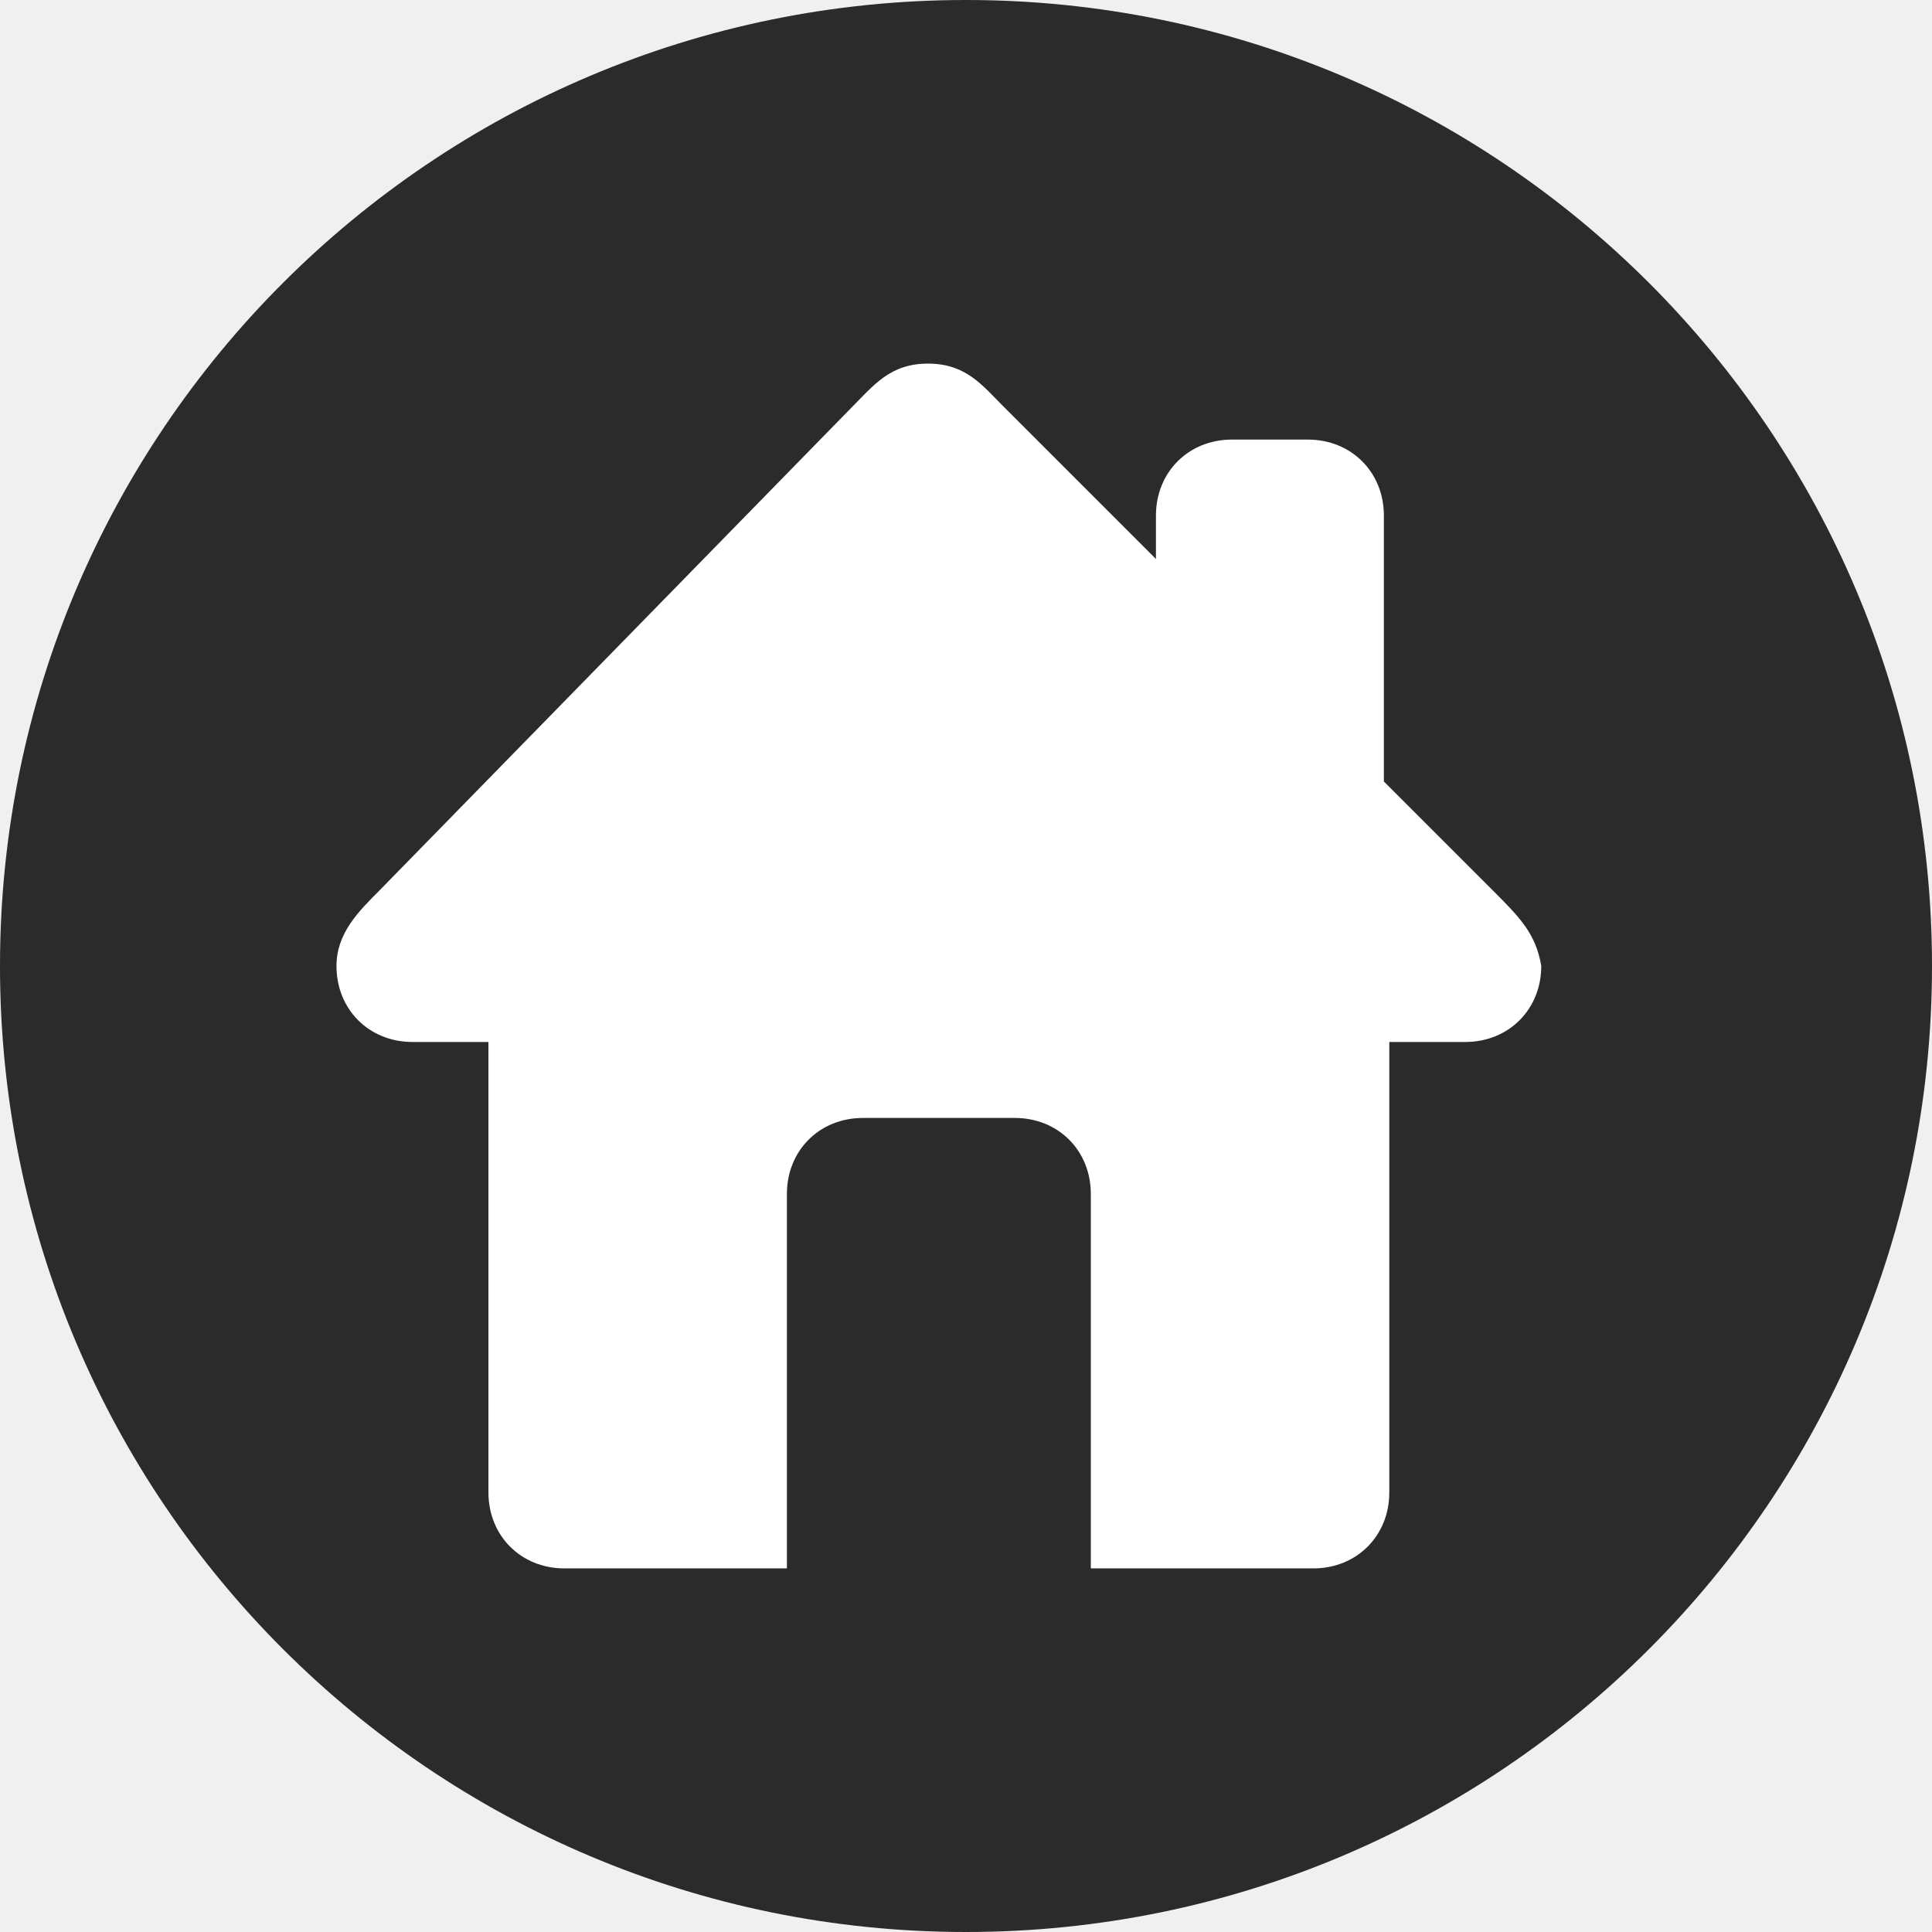
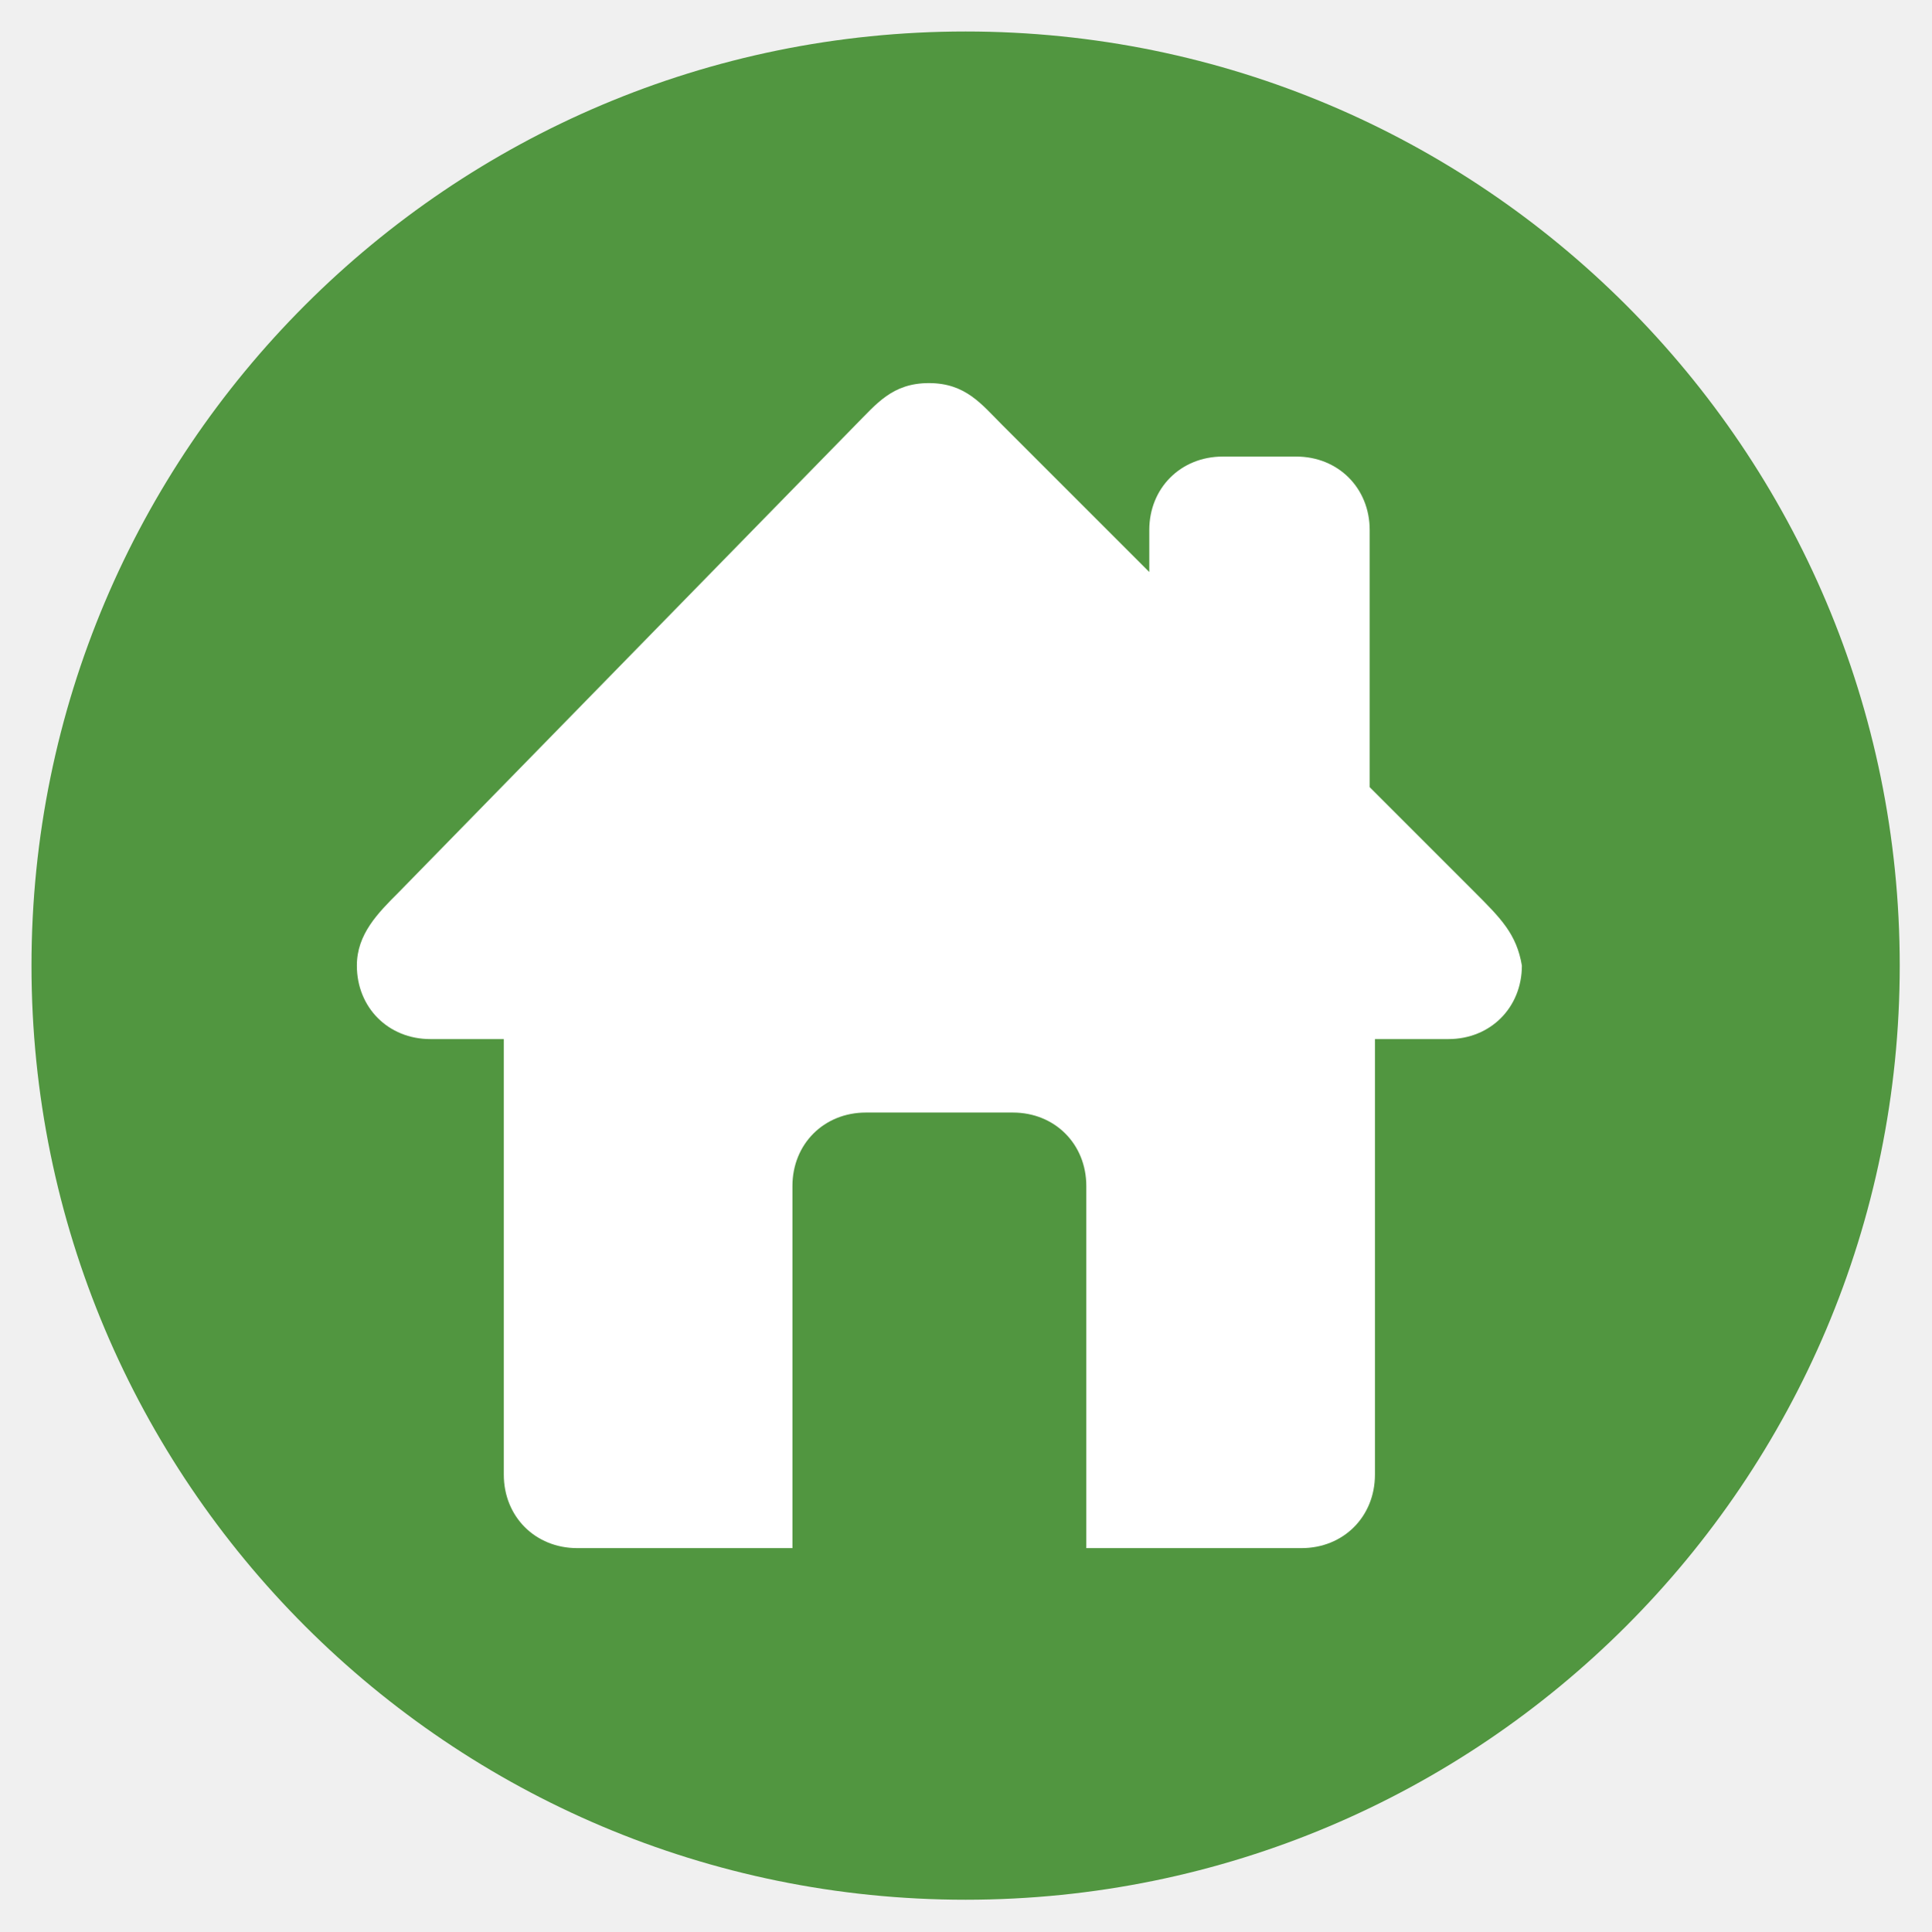
- <svg xmlns="http://www.w3.org/2000/svg" version="1.1" id="Layer_1" x="0px" y="0px" viewBox="-461 263.4 35.6 35.6" style="enable-background:new -461 263.4 35.6 35.6;" xml:space="preserve">
+ <svg xmlns="http://www.w3.org/2000/svg" version="1.1" id="Layer_1" x="0px" y="0px" viewBox="-461 263.4 36.8 36.8" style="enable-background:new -461 263.4 36.8 36.8;" xml:space="preserve">
  <style type="text/css">
- 	.st0{fill:#2B2B2B;}
+ 	.st0{fill:#519640;}
	.st1{fill:#FFFFFF;}
</style>
-   <circle class="st0" cx="-443.2" cy="281.2" r="17.8" />
-   <path class="st1" d="M-433.5,279.8l-2-2v-4.9c0-0.8-0.6-1.4-1.4-1.4h-1.4c-0.8,0-1.4,0.6-1.4,1.4v0.8l-2.8-2.8  c-0.4-0.4-0.7-0.8-1.4-0.8c-0.7,0-1,0.4-1.4,0.8l-8.7,8.9c-0.4,0.4-0.8,0.8-0.8,1.4c0,0.8,0.6,1.4,1.4,1.4h1.4v8.3  c0,0.8,0.6,1.4,1.4,1.4h4.1v-6.9c0-0.8,0.6-1.4,1.4-1.4h2.8c0.8,0,1.4,0.6,1.4,1.4v6.9h4.1c0.8,0,1.4-0.6,1.4-1.4v-8.3h1.4  c0.8,0,1.4-0.6,1.4-1.4C-432.7,280.6-433,280.3-433.5,279.8z" />
+   <circle class="st0" cx="-442.6" cy="281.8" r="17.8" />
+   <path class="st1" d="M-432.9,280.4l-2-2v-4.9c0-0.8-0.6-1.4-1.4-1.4h-1.4c-0.8,0-1.4,0.6-1.4,1.4v0.8l-2.8-2.8  c-0.4-0.4-0.7-0.8-1.4-0.8c-0.7,0-1,0.4-1.4,0.8l-8.7,8.9c-0.4,0.4-0.8,0.8-0.8,1.4c0,0.8,0.6,1.4,1.4,1.4h1.4v8.3  c0,0.8,0.6,1.4,1.4,1.4h4.1V286c0-0.8,0.6-1.4,1.4-1.4h2.8c0.8,0,1.4,0.6,1.4,1.4v6.9h4.1c0.8,0,1.4-0.6,1.4-1.4v-8.3h1.4  c0.8,0,1.4-0.6,1.4-1.4C-432.1,281.2-432.4,280.9-432.9,280.4z" />
</svg>
